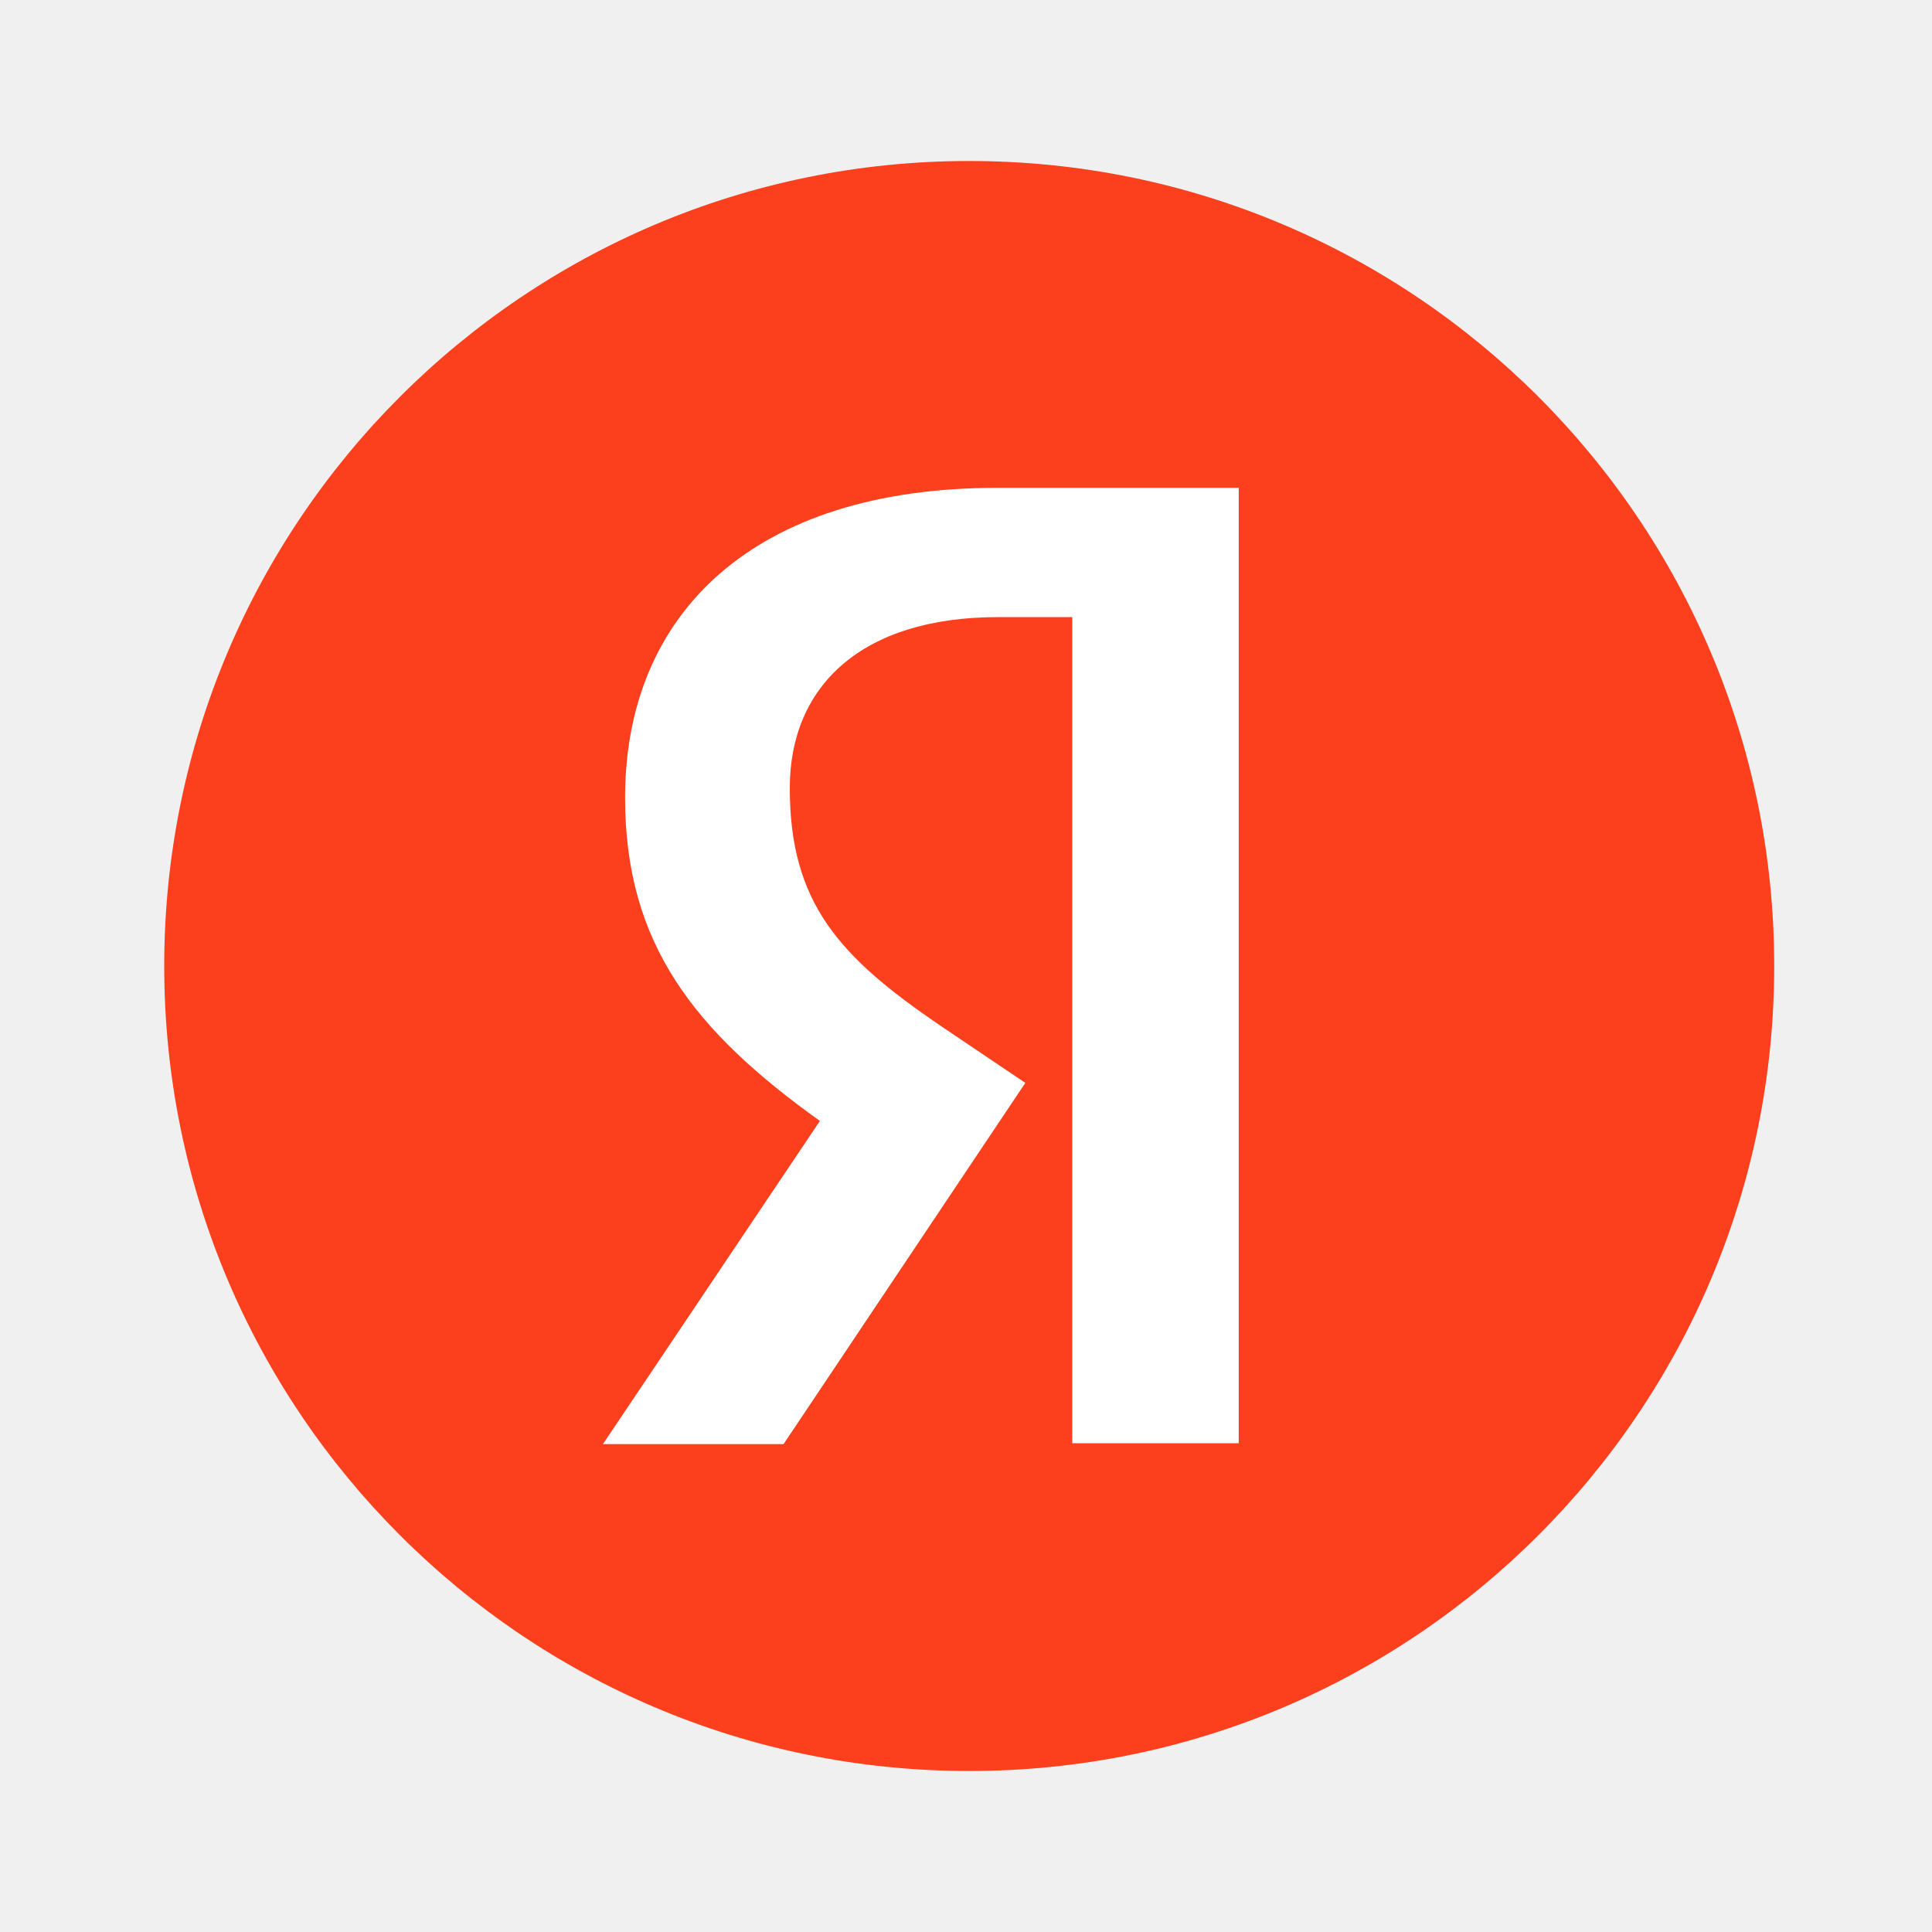
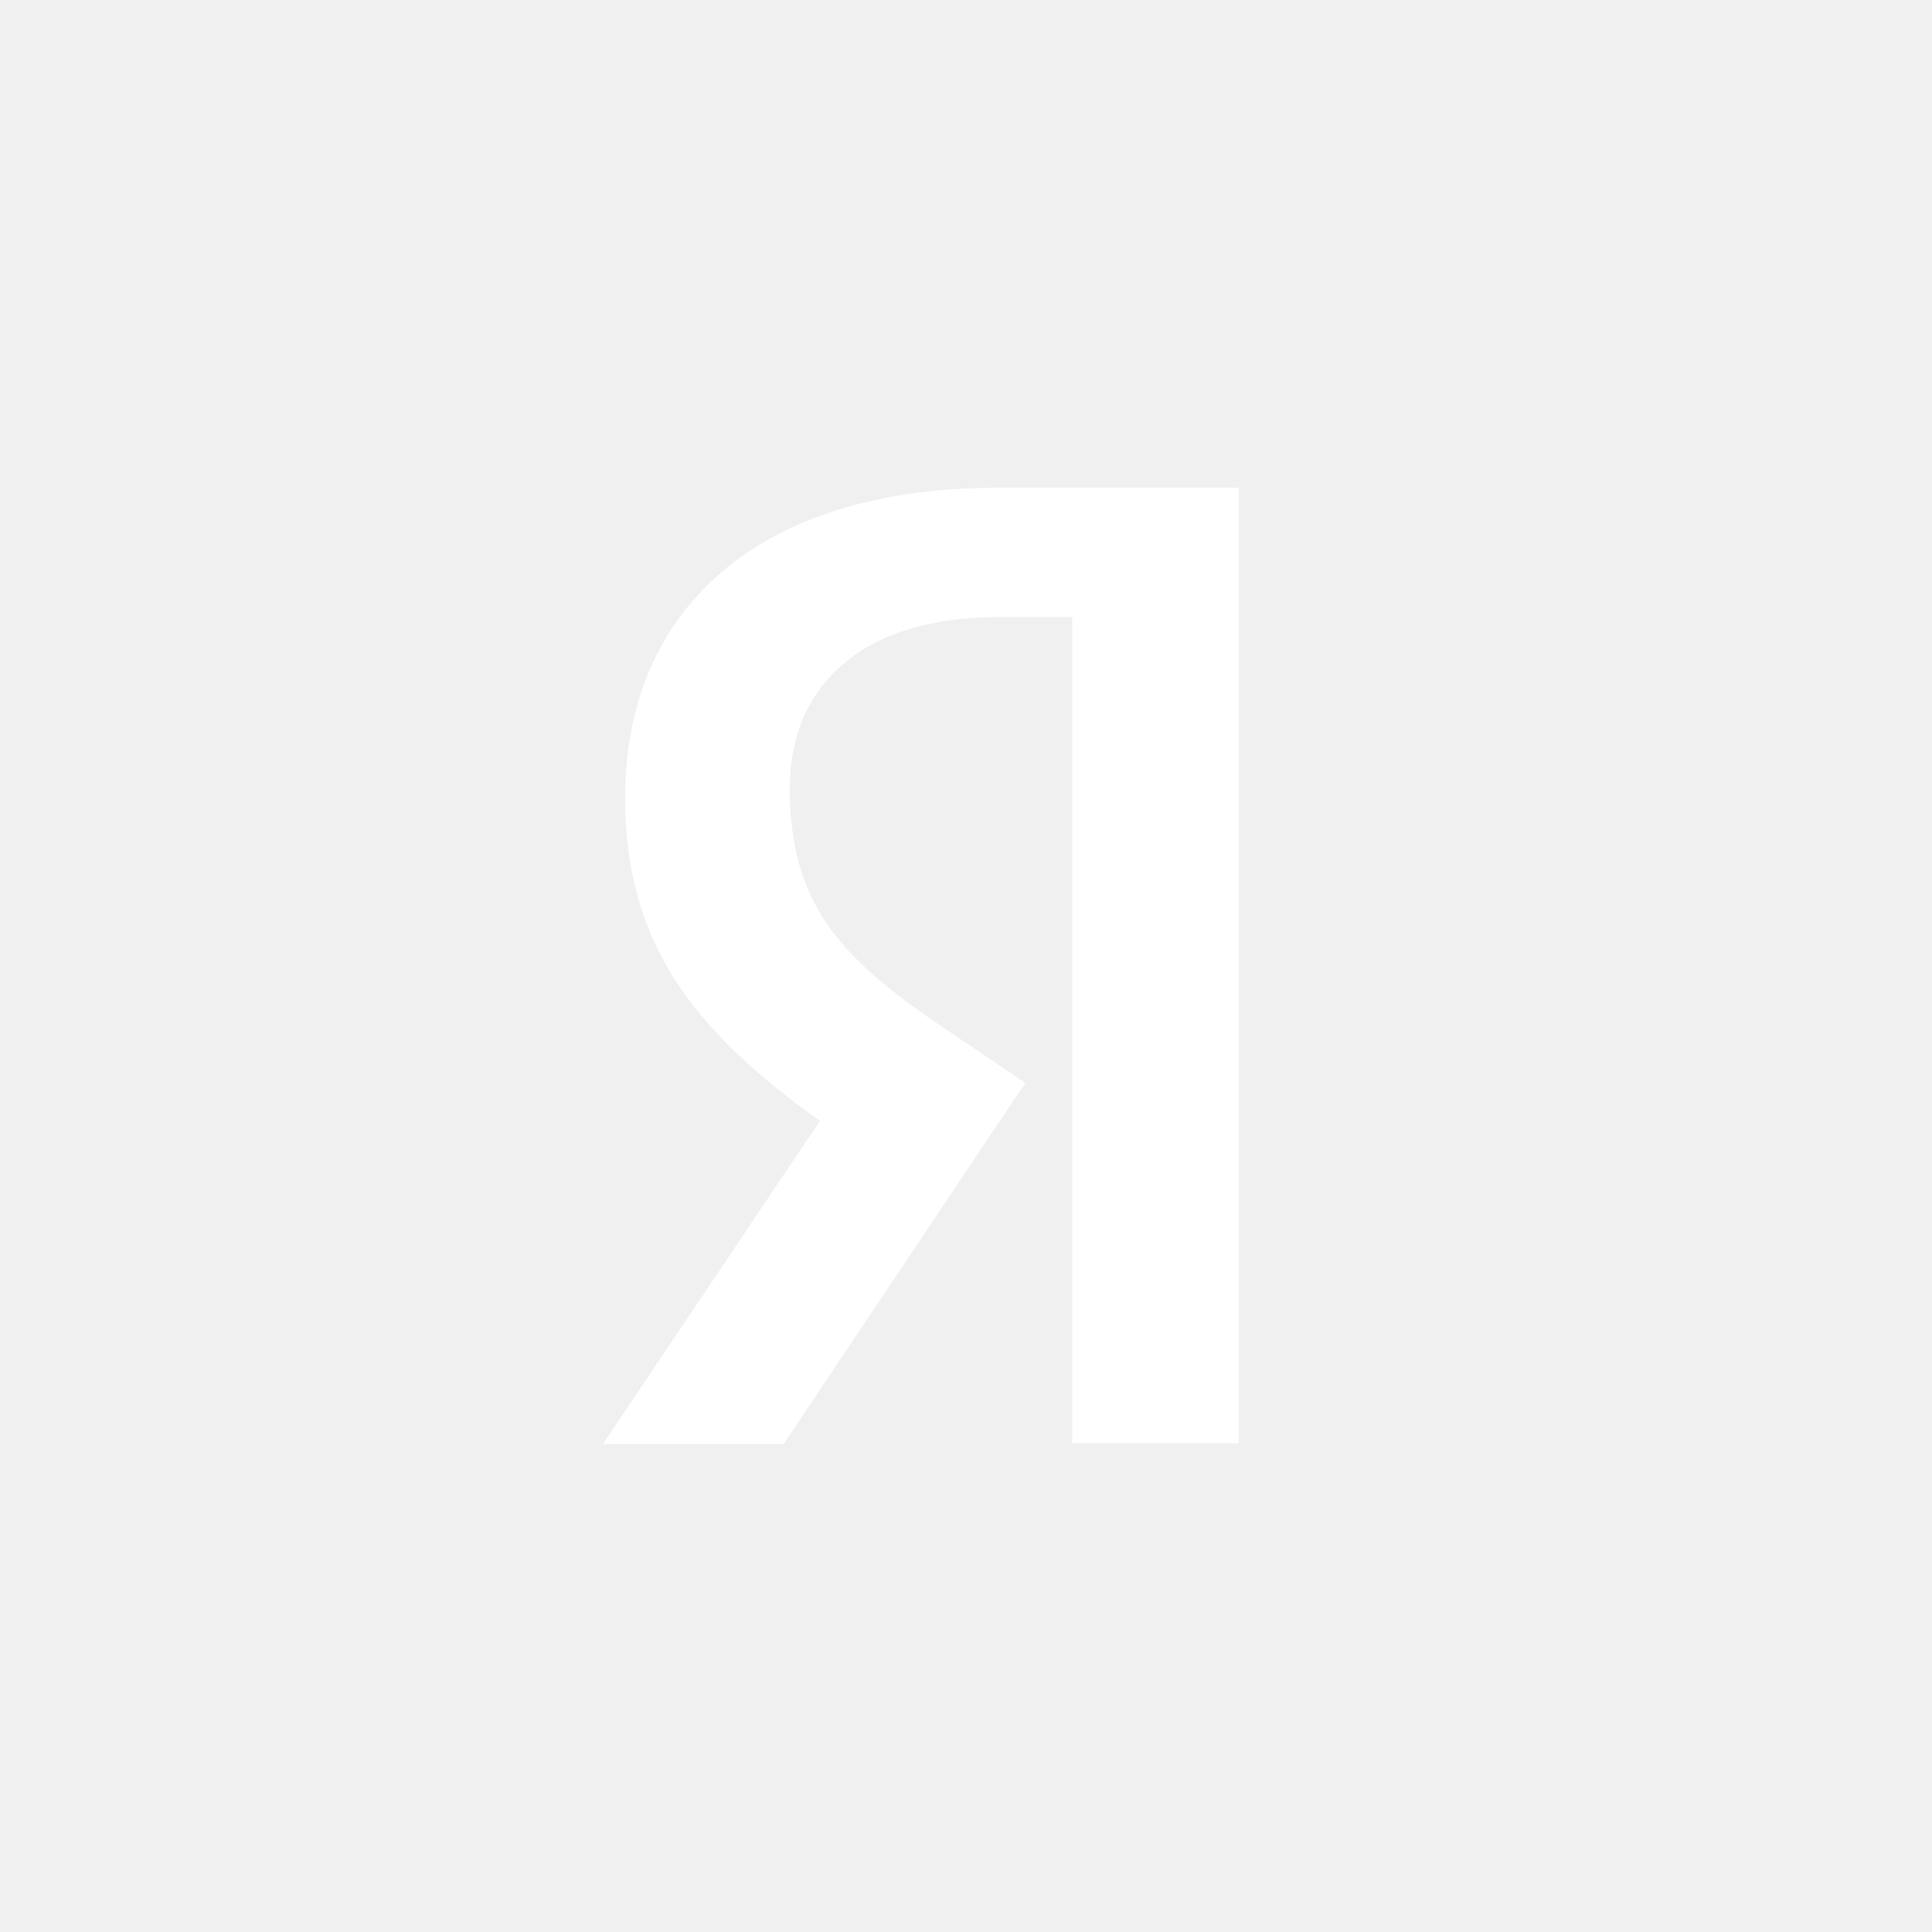
<svg xmlns="http://www.w3.org/2000/svg" width="24" height="24" fill="none">
-   <path d="M2.04 12c0-5.523 4.476-10 10-10 5.522 0 10 4.477 10 10s-4.478 10-10 10c-5.524 0-10-4.477-10-10z" fill="#FC3F1D" />
  <path d="M13.32 7.666h-.924c-1.694 0-2.585.858-2.585 2.123 0 1.43.616 2.1 1.881 2.959l1.045.704-3.003 4.487H7.49l2.695-4.014c-1.55-1.111-2.42-2.19-2.42-4.015 0-2.288 1.595-3.85 4.62-3.85h3.003v11.868H13.32V7.666z" fill="#fff" />
</svg>
